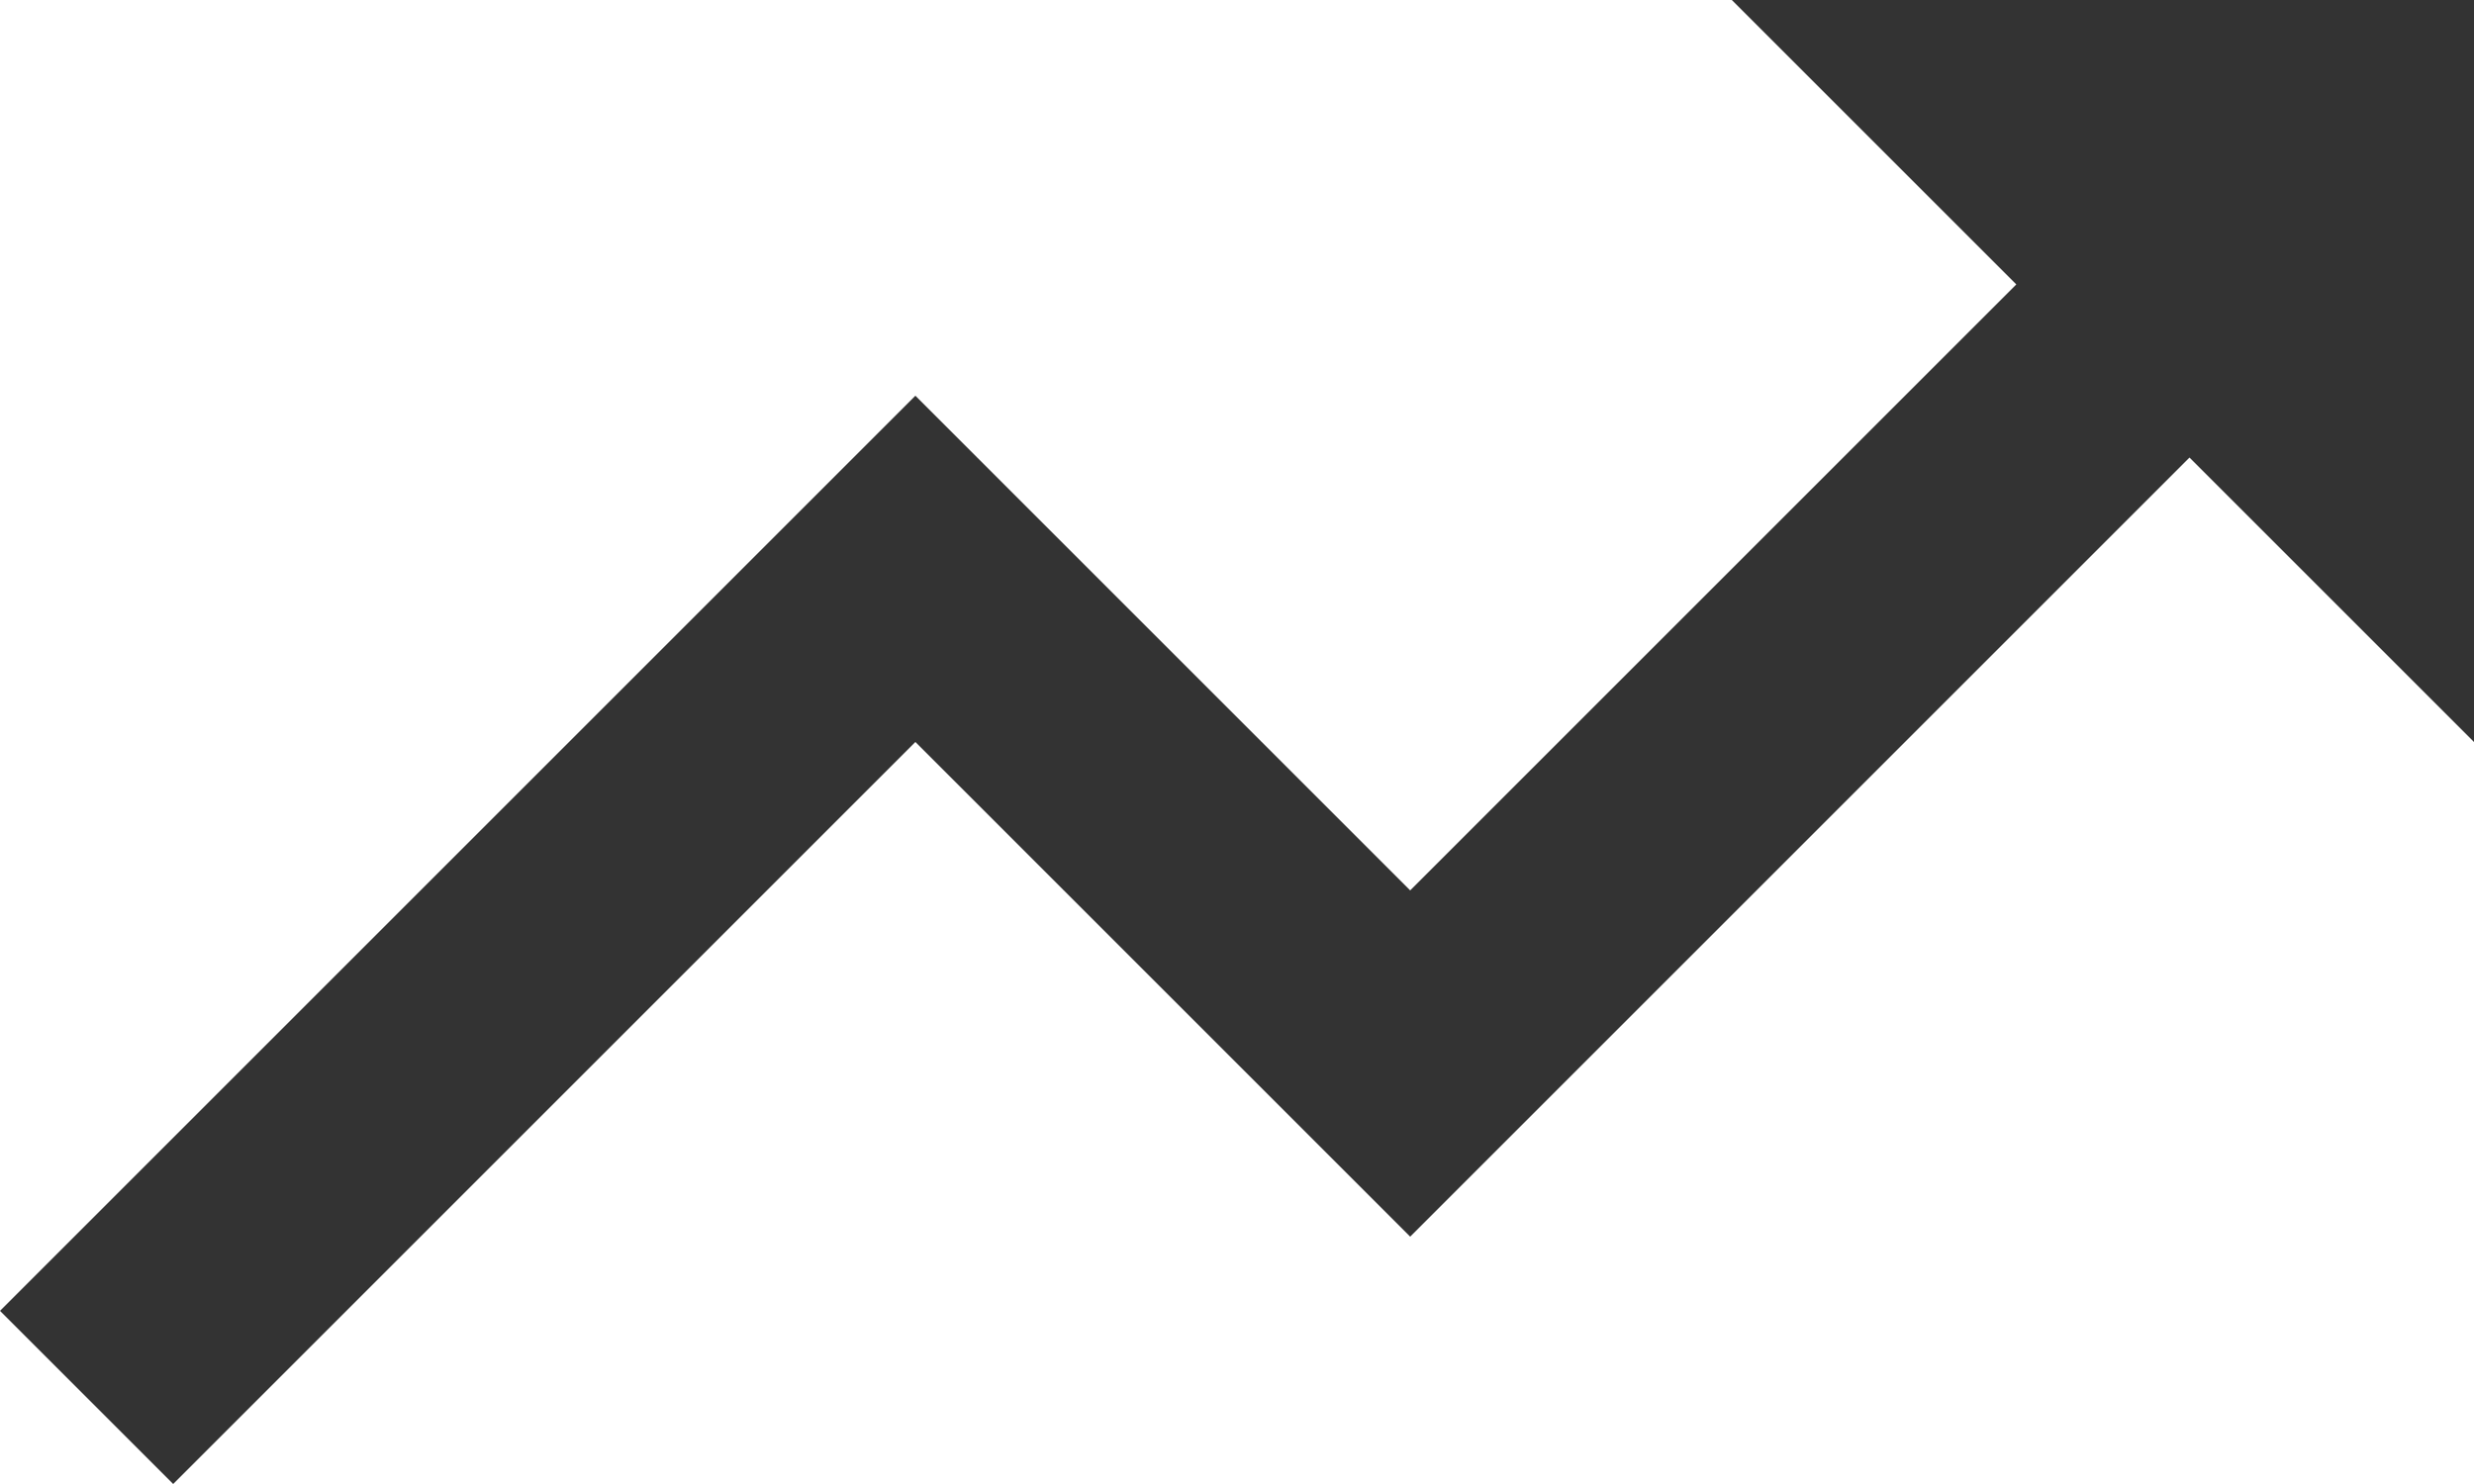
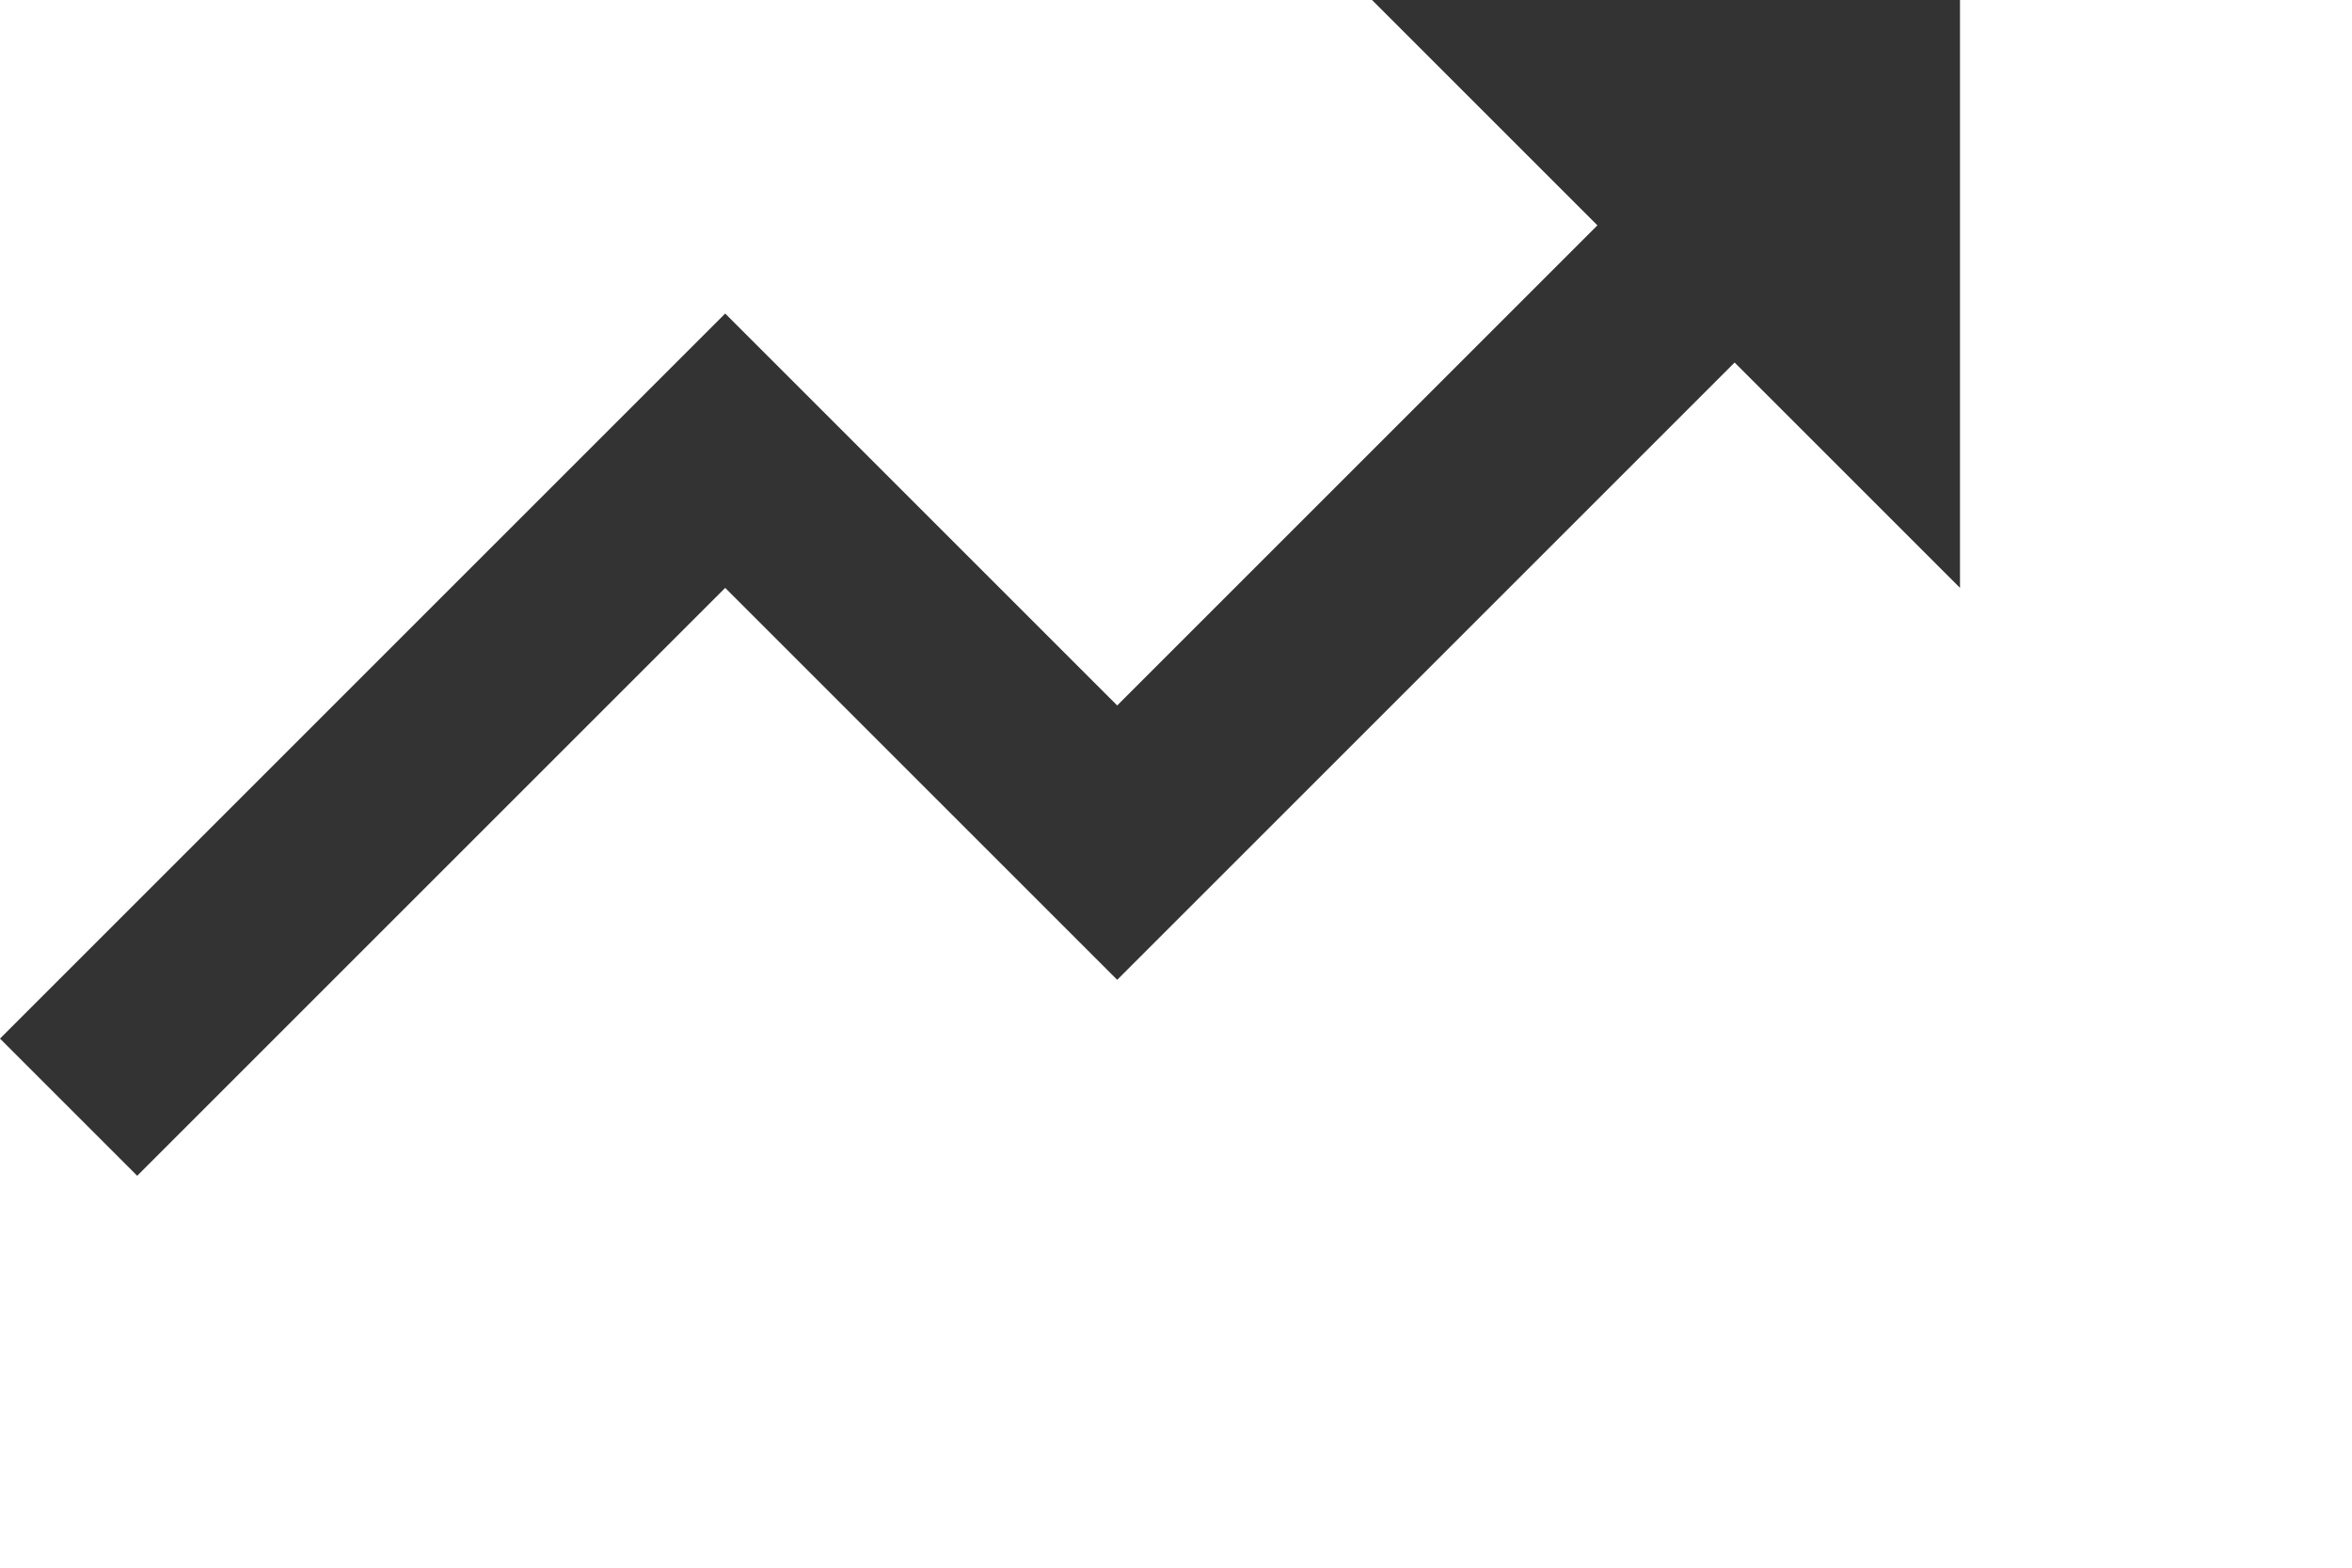
- <svg xmlns="http://www.w3.org/2000/svg" version="1.1" id="Layer_1" x="0px" y="0px" viewBox="0 0 20 12" style="enable-background:new 0 0 20 12;" xml:space="preserve">
+ <svg xmlns="http://www.w3.org/2000/svg" version="1.1" id="Layer_1" x="0px" y="0px" viewBox="0 0 24 16" style="enable-background:new 0 0 24 16;" xml:space="preserve">
  <style type="text/css">
	.st0{fill:#333333;}
</style>
  <path class="st0" d="M14,0l2.3,2.3l-4.9,4.9l-4-4L0,10.6L1.4,12l6-6l4,4l6.3-6.3L20,6V0H14z" />
</svg>
